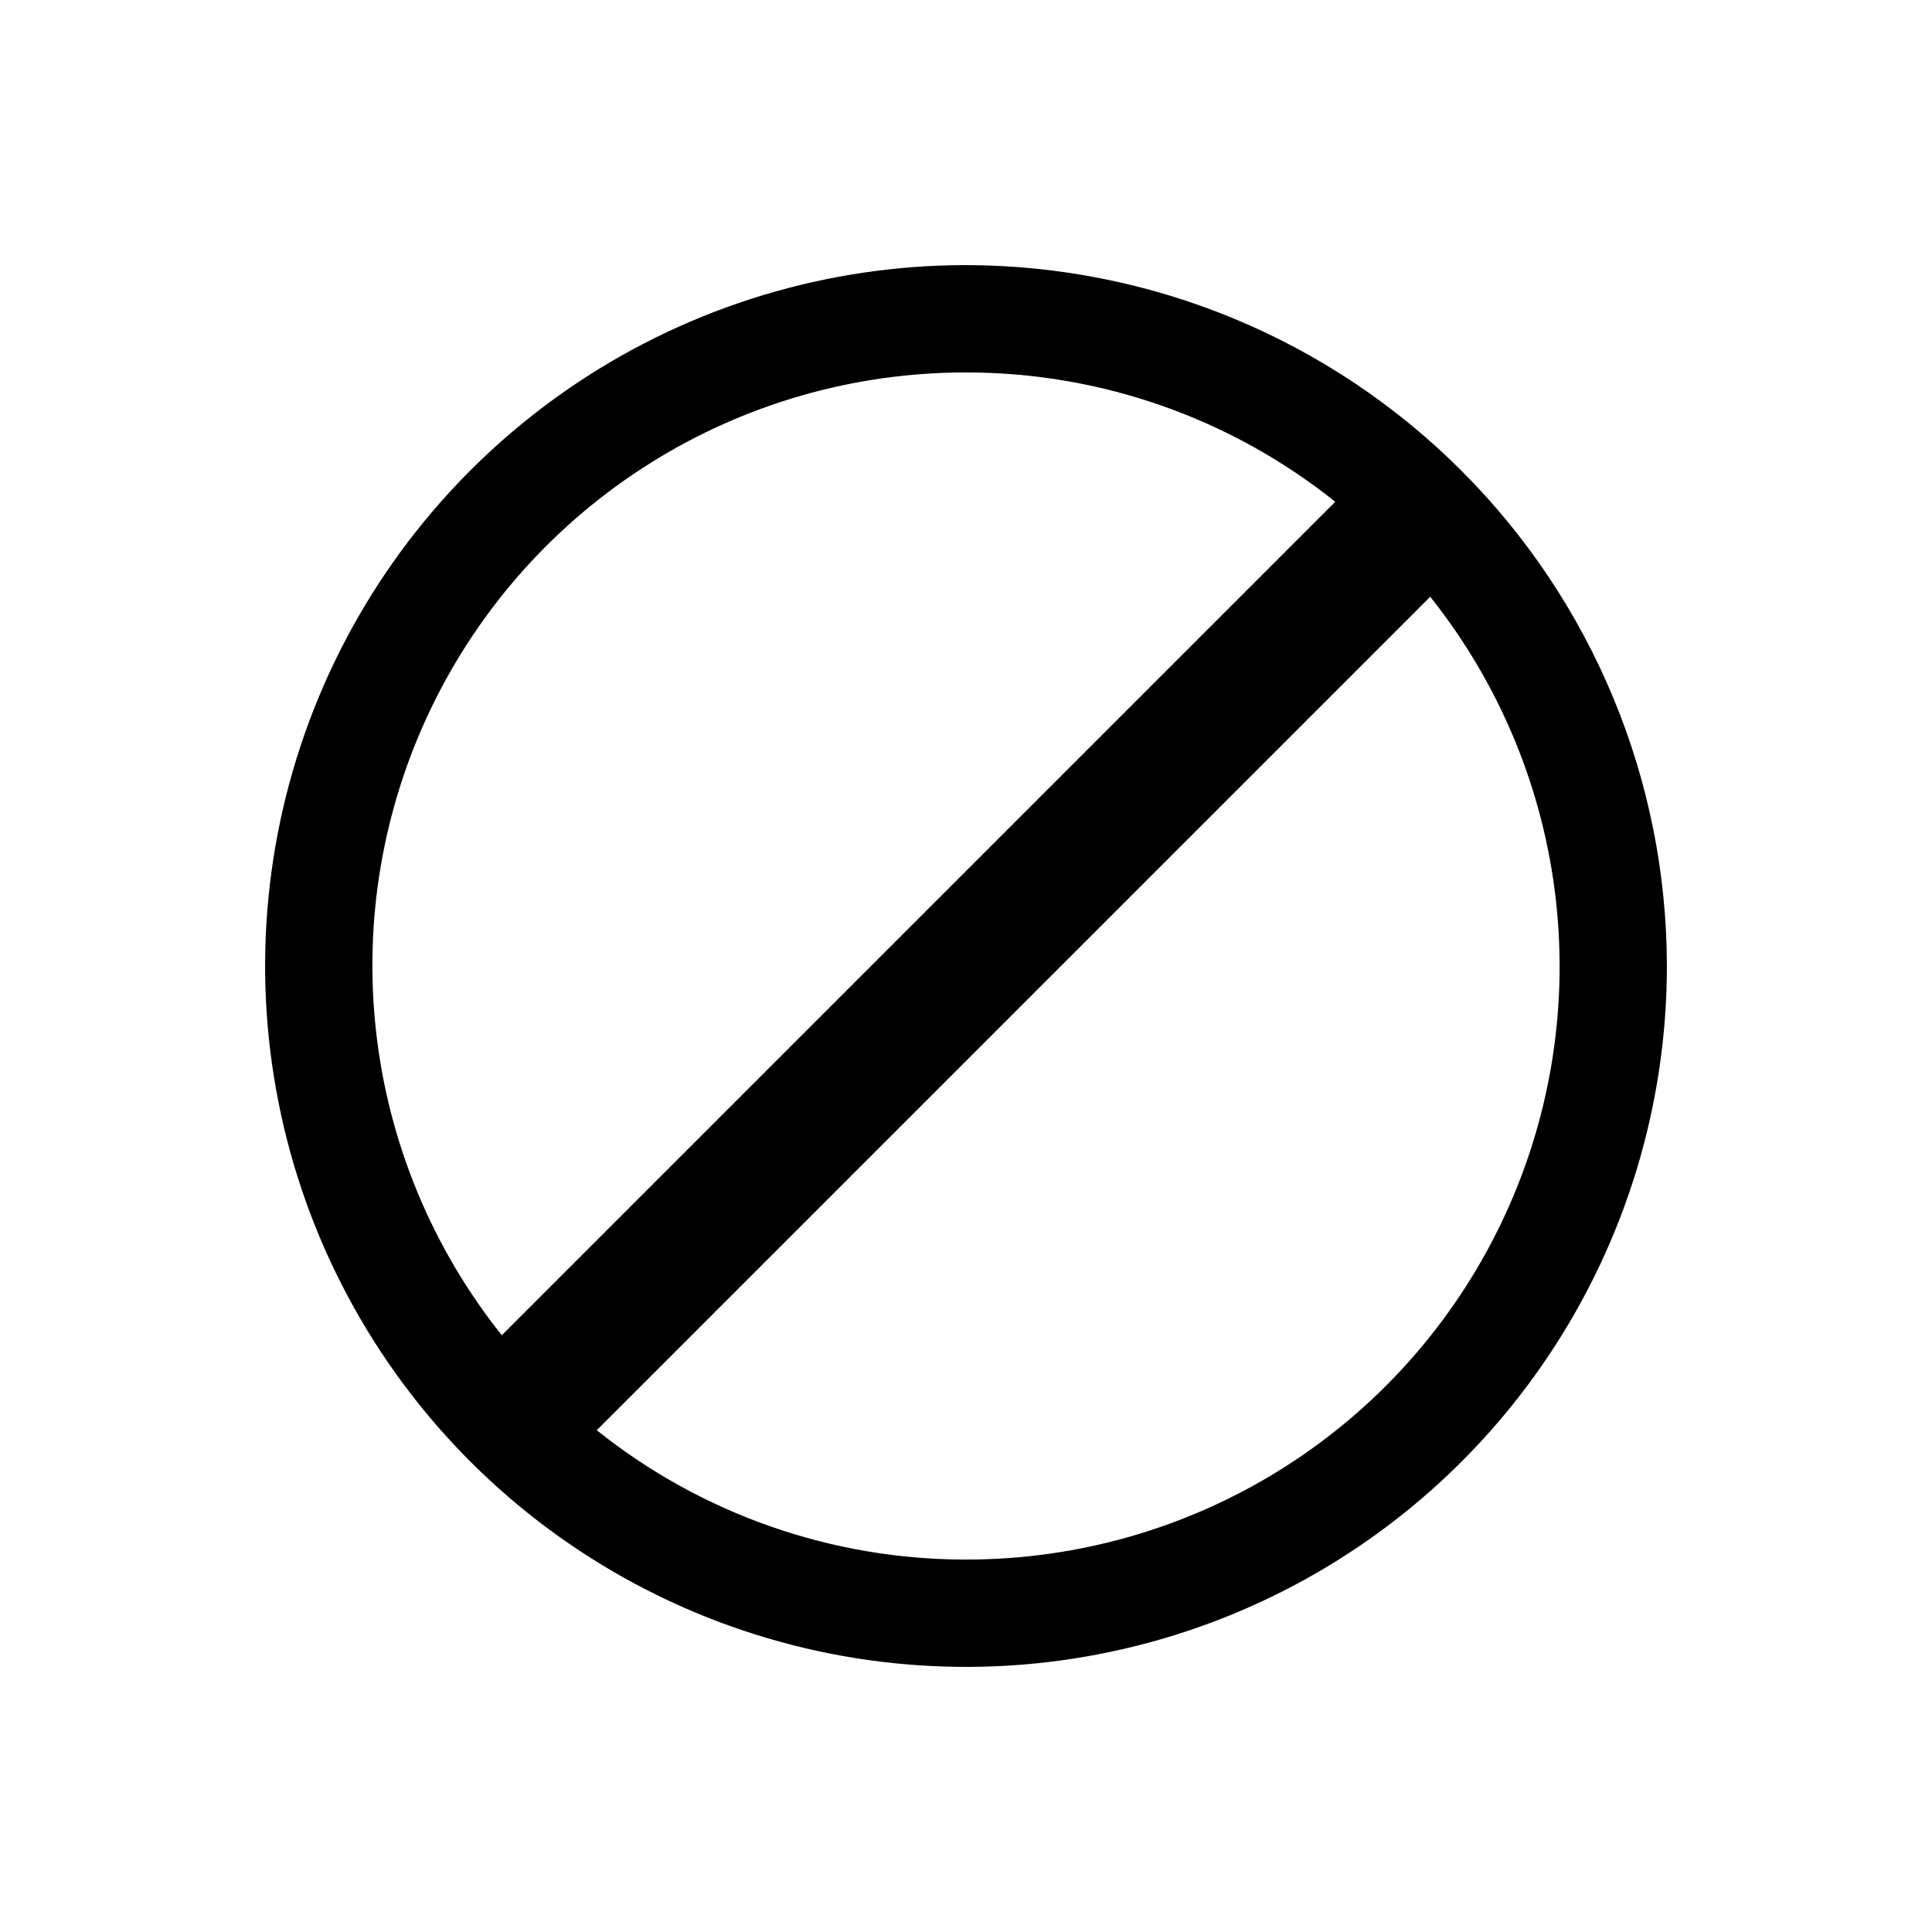
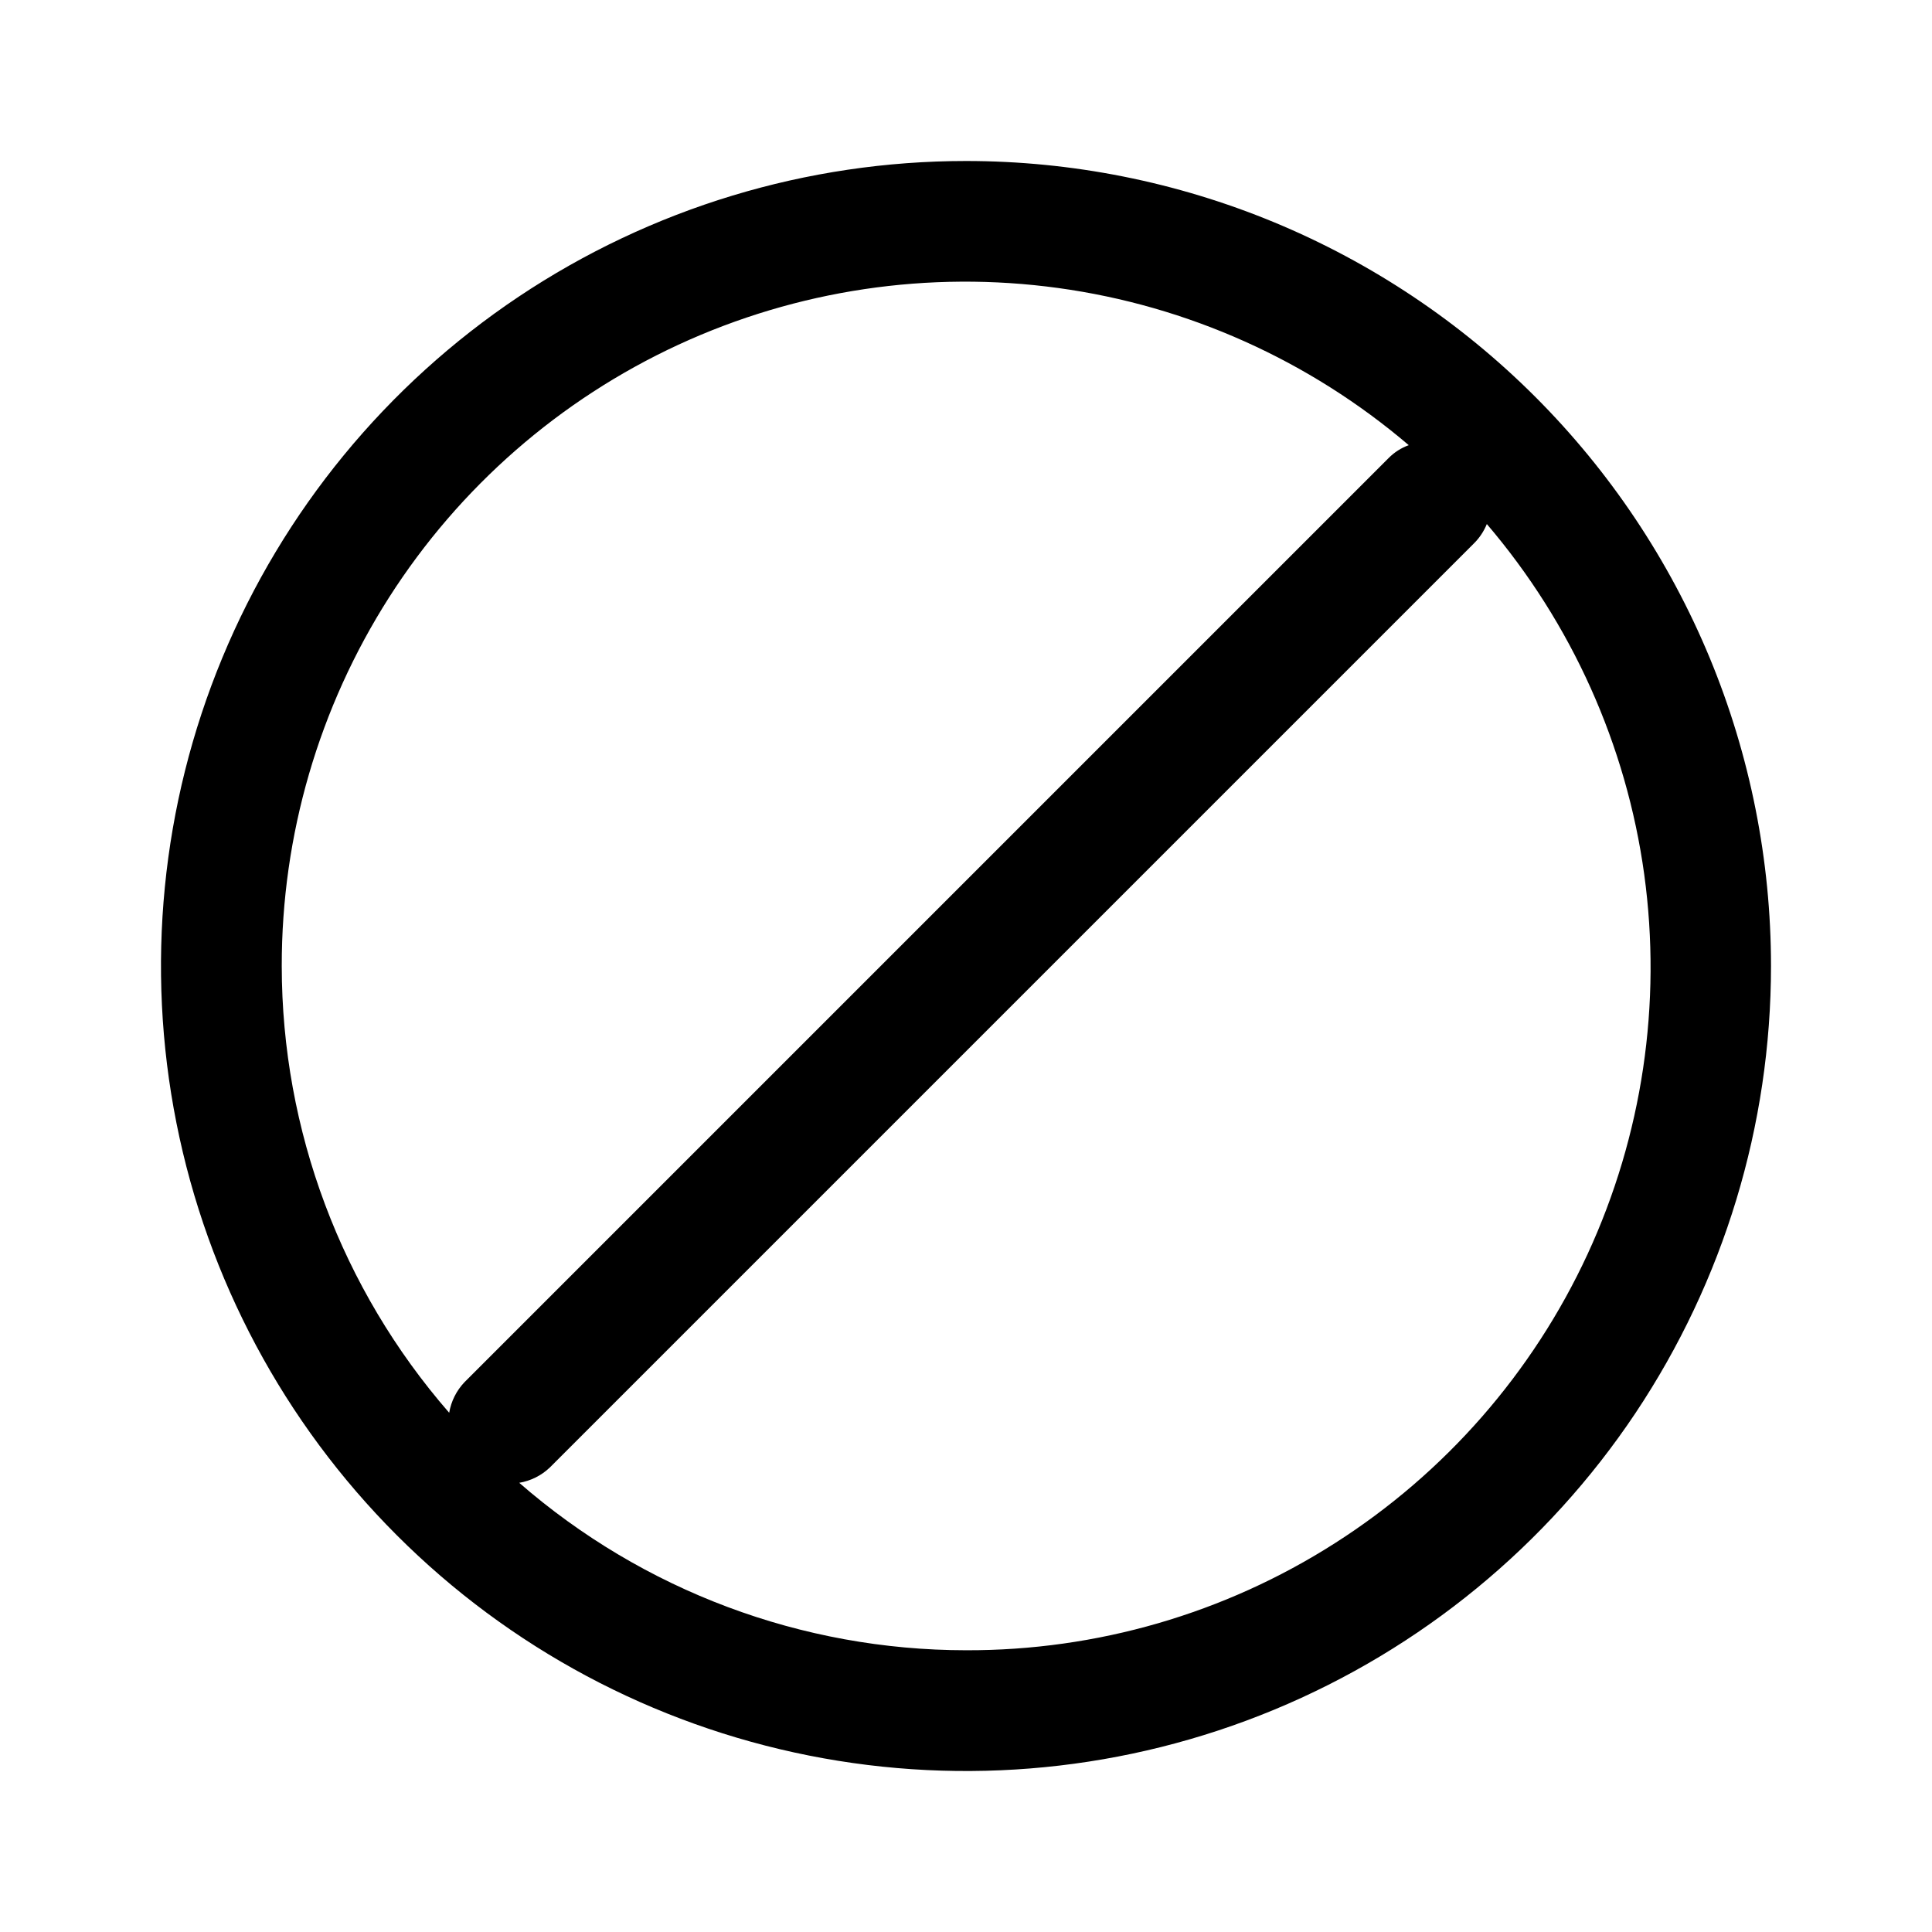
- <svg xmlns="http://www.w3.org/2000/svg" width="72" height="72" viewBox="0 0 72 72" fill="none">
-   <path d="M36 9.88C30.834 9.88 25.784 11.412 21.488 14.282C17.193 17.152 13.845 21.232 11.868 26.004C9.891 30.777 9.374 36.029 10.382 41.096C11.39 46.163 13.877 50.817 17.53 54.47C21.183 58.123 25.837 60.61 30.904 61.618C35.971 62.626 41.223 62.109 45.996 60.132C50.769 58.155 54.848 54.807 57.718 50.511C60.588 46.216 62.12 41.166 62.12 36C62.112 29.075 59.358 22.436 54.461 17.539C49.564 12.642 42.925 9.888 36 9.88ZM36 13.88C41.001 13.876 45.855 15.576 49.76 18.7L18.7 49.76C16.105 46.506 14.481 42.586 14.016 38.45C13.551 34.314 14.263 30.131 16.071 26.382C17.879 22.633 20.708 19.47 24.234 17.259C27.759 15.047 31.838 13.876 36 13.88ZM36 58.12C30.999 58.124 26.145 56.424 22.24 53.3L53.3 22.24C55.895 25.494 57.519 29.414 57.984 33.55C58.449 37.686 57.737 41.869 55.929 45.618C54.121 49.367 51.292 52.53 47.766 54.741C44.241 56.953 40.162 58.124 36 58.12Z" fill="black" />
+ <svg xmlns="http://www.w3.org/2000/svg" width="24" height="24" viewBox="0 0 24 24" fill="none">
+   <path d="M12 2C10.022 2 8.089 2.586 6.444 3.685C4.8 4.784 3.518 6.346 2.761 8.173C2.004 10 1.806 12.011 2.192 13.951C2.578 15.891 3.53 17.672 4.929 19.071C6.327 20.47 8.109 21.422 10.049 21.808C11.989 22.194 14 21.996 15.827 21.239C17.654 20.482 19.216 19.2 20.315 17.556C21.413 15.911 22 13.978 22 12C22 10.687 21.741 9.386 21.239 8.173C20.736 6.96 20 5.858 19.071 4.929C18.142 4 17.04 3.264 15.827 2.761C14.614 2.259 13.313 2 12 2V2ZM3.5 12C3.498 10.377 3.961 8.788 4.834 7.42C5.708 6.052 6.955 4.963 8.428 4.282C9.902 3.601 11.539 3.357 13.147 3.578C14.755 3.799 16.265 4.477 17.5 5.53C17.406 5.564 17.32 5.619 17.25 5.69L5.77 17.17C5.67 17.275 5.604 17.407 5.58 17.55C4.24 16.011 3.501 14.04 3.5 12V12ZM12 20.5C9.96 20.499 7.989 19.76 6.45 18.42C6.593 18.396 6.725 18.33 6.83 18.23L18.31 6.75C18.379 6.682 18.433 6.6 18.47 6.51C19.524 7.744 20.203 9.254 20.425 10.861C20.646 12.469 20.402 14.107 19.721 15.58C19.04 17.052 17.95 18.299 16.581 19.171C15.213 20.044 13.623 20.505 12 20.5V20.5Z" fill="black" />
</svg>
